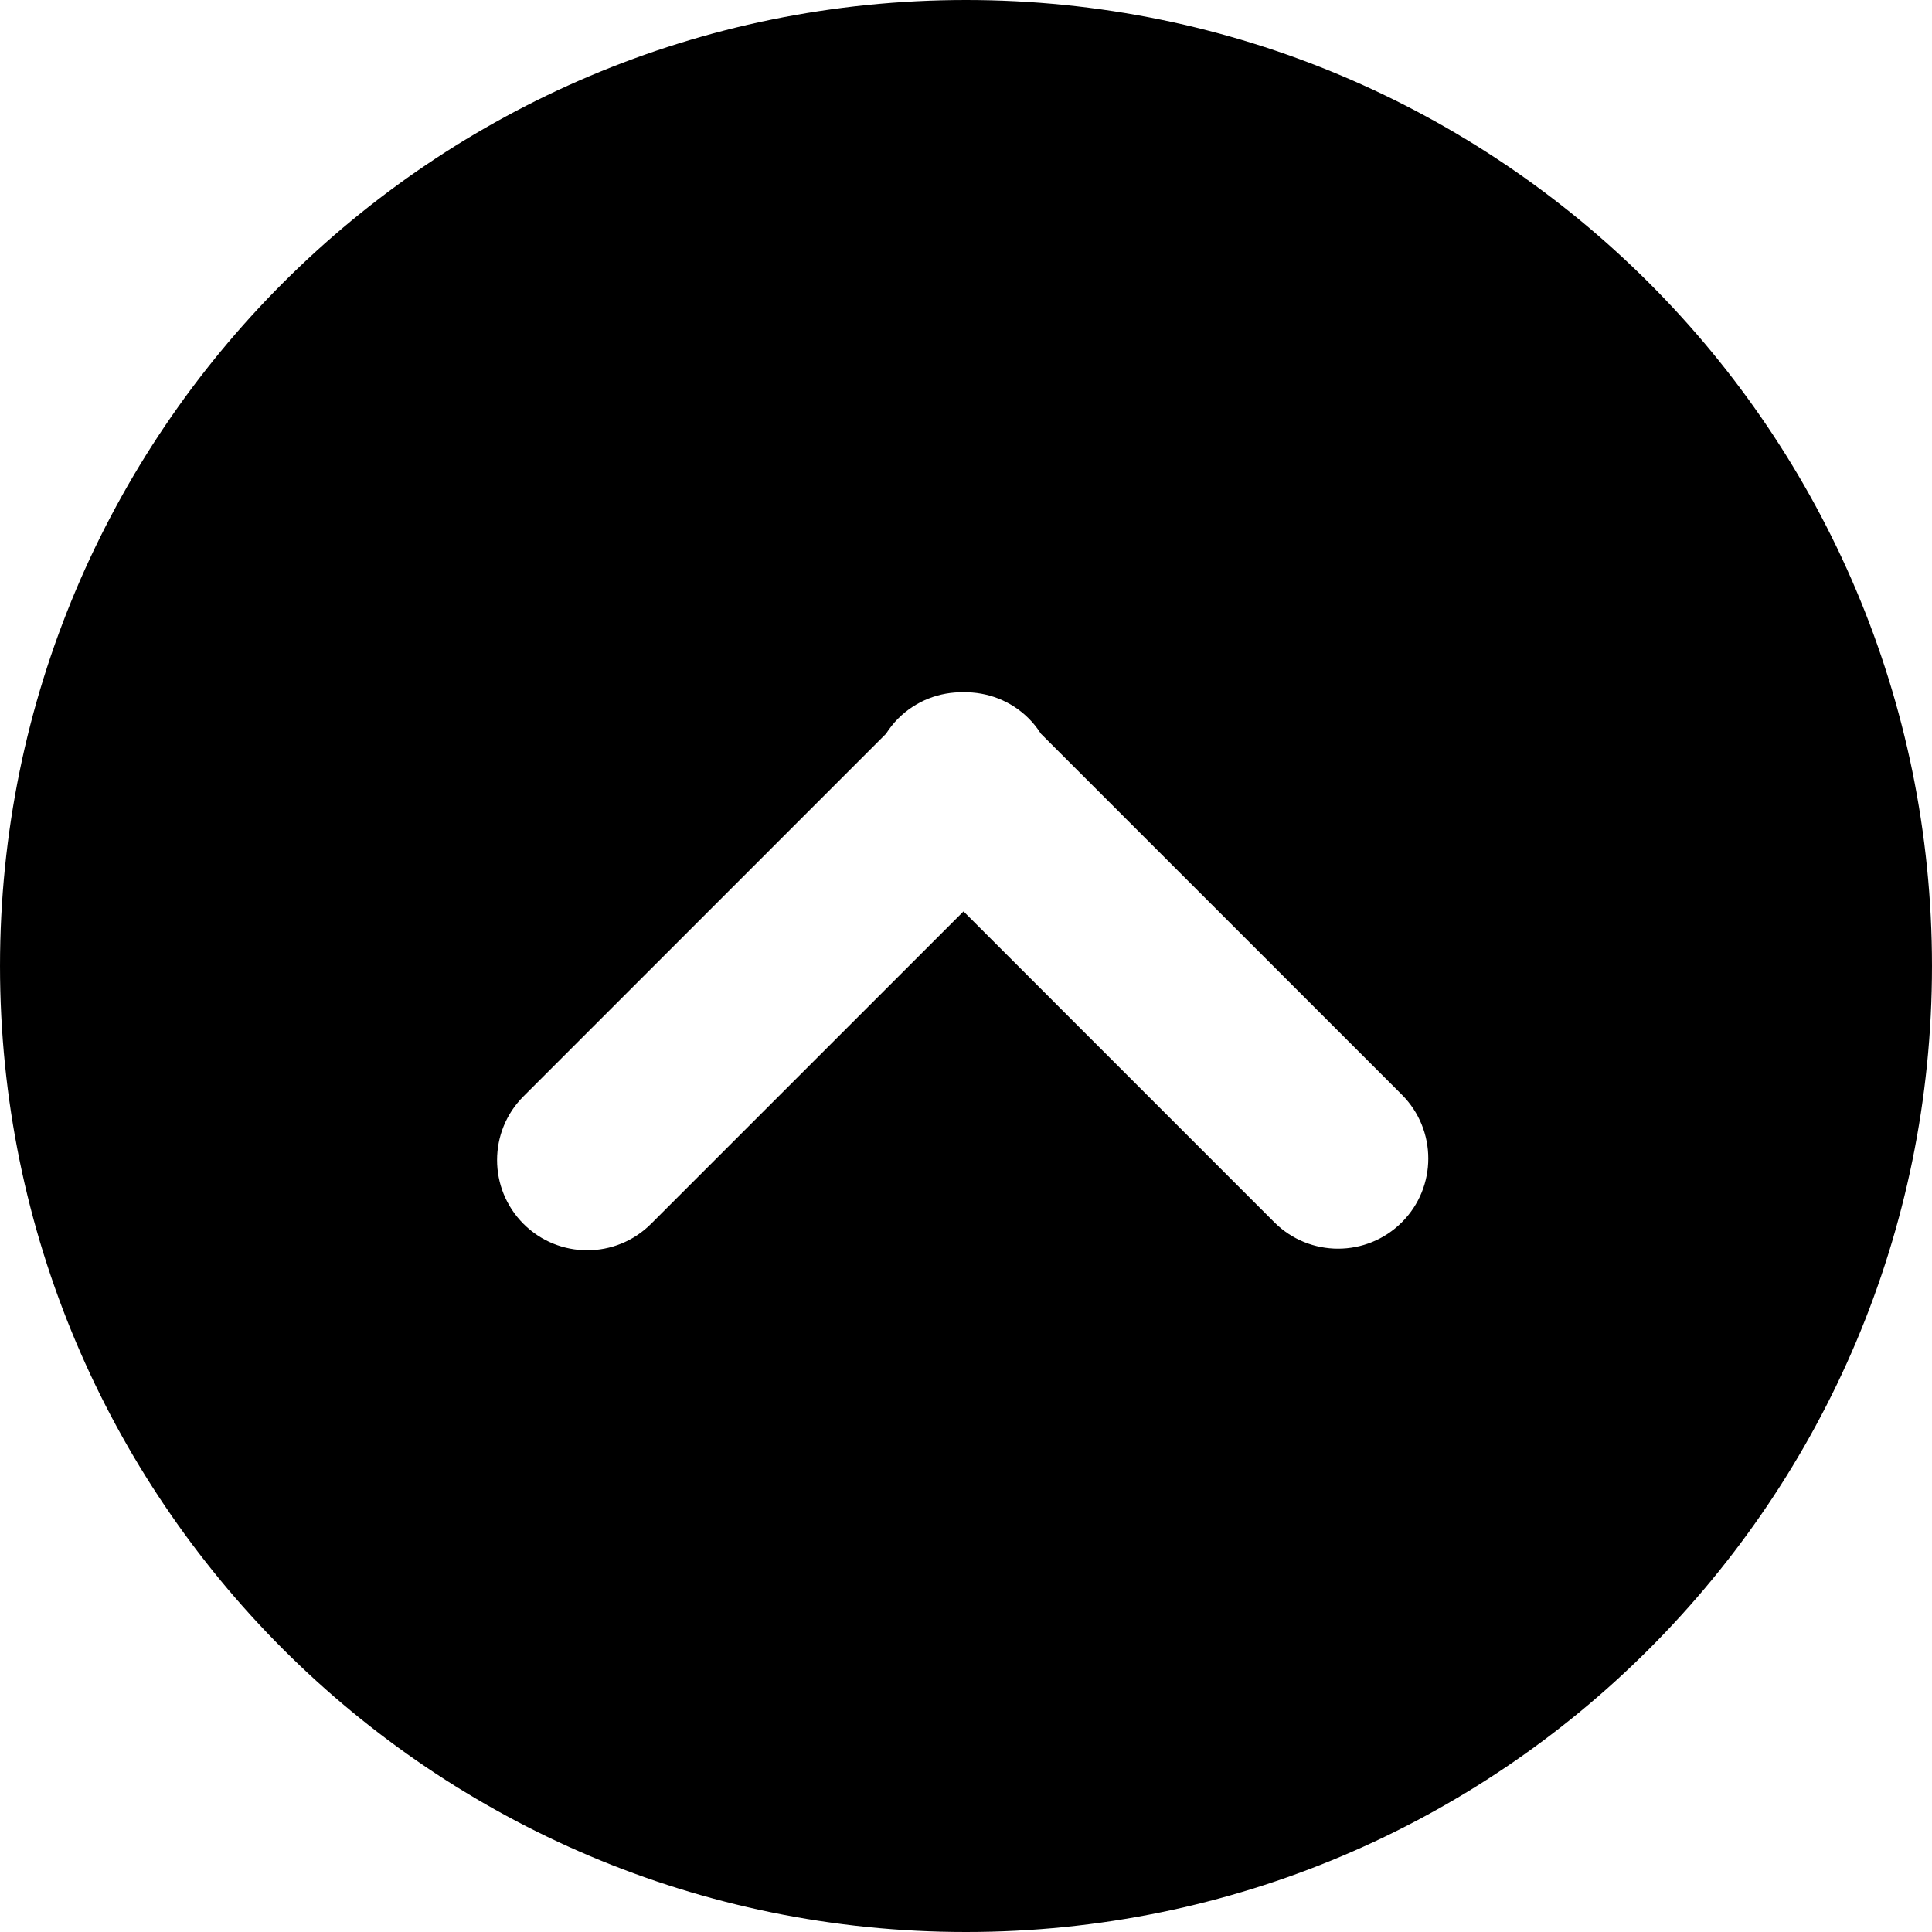
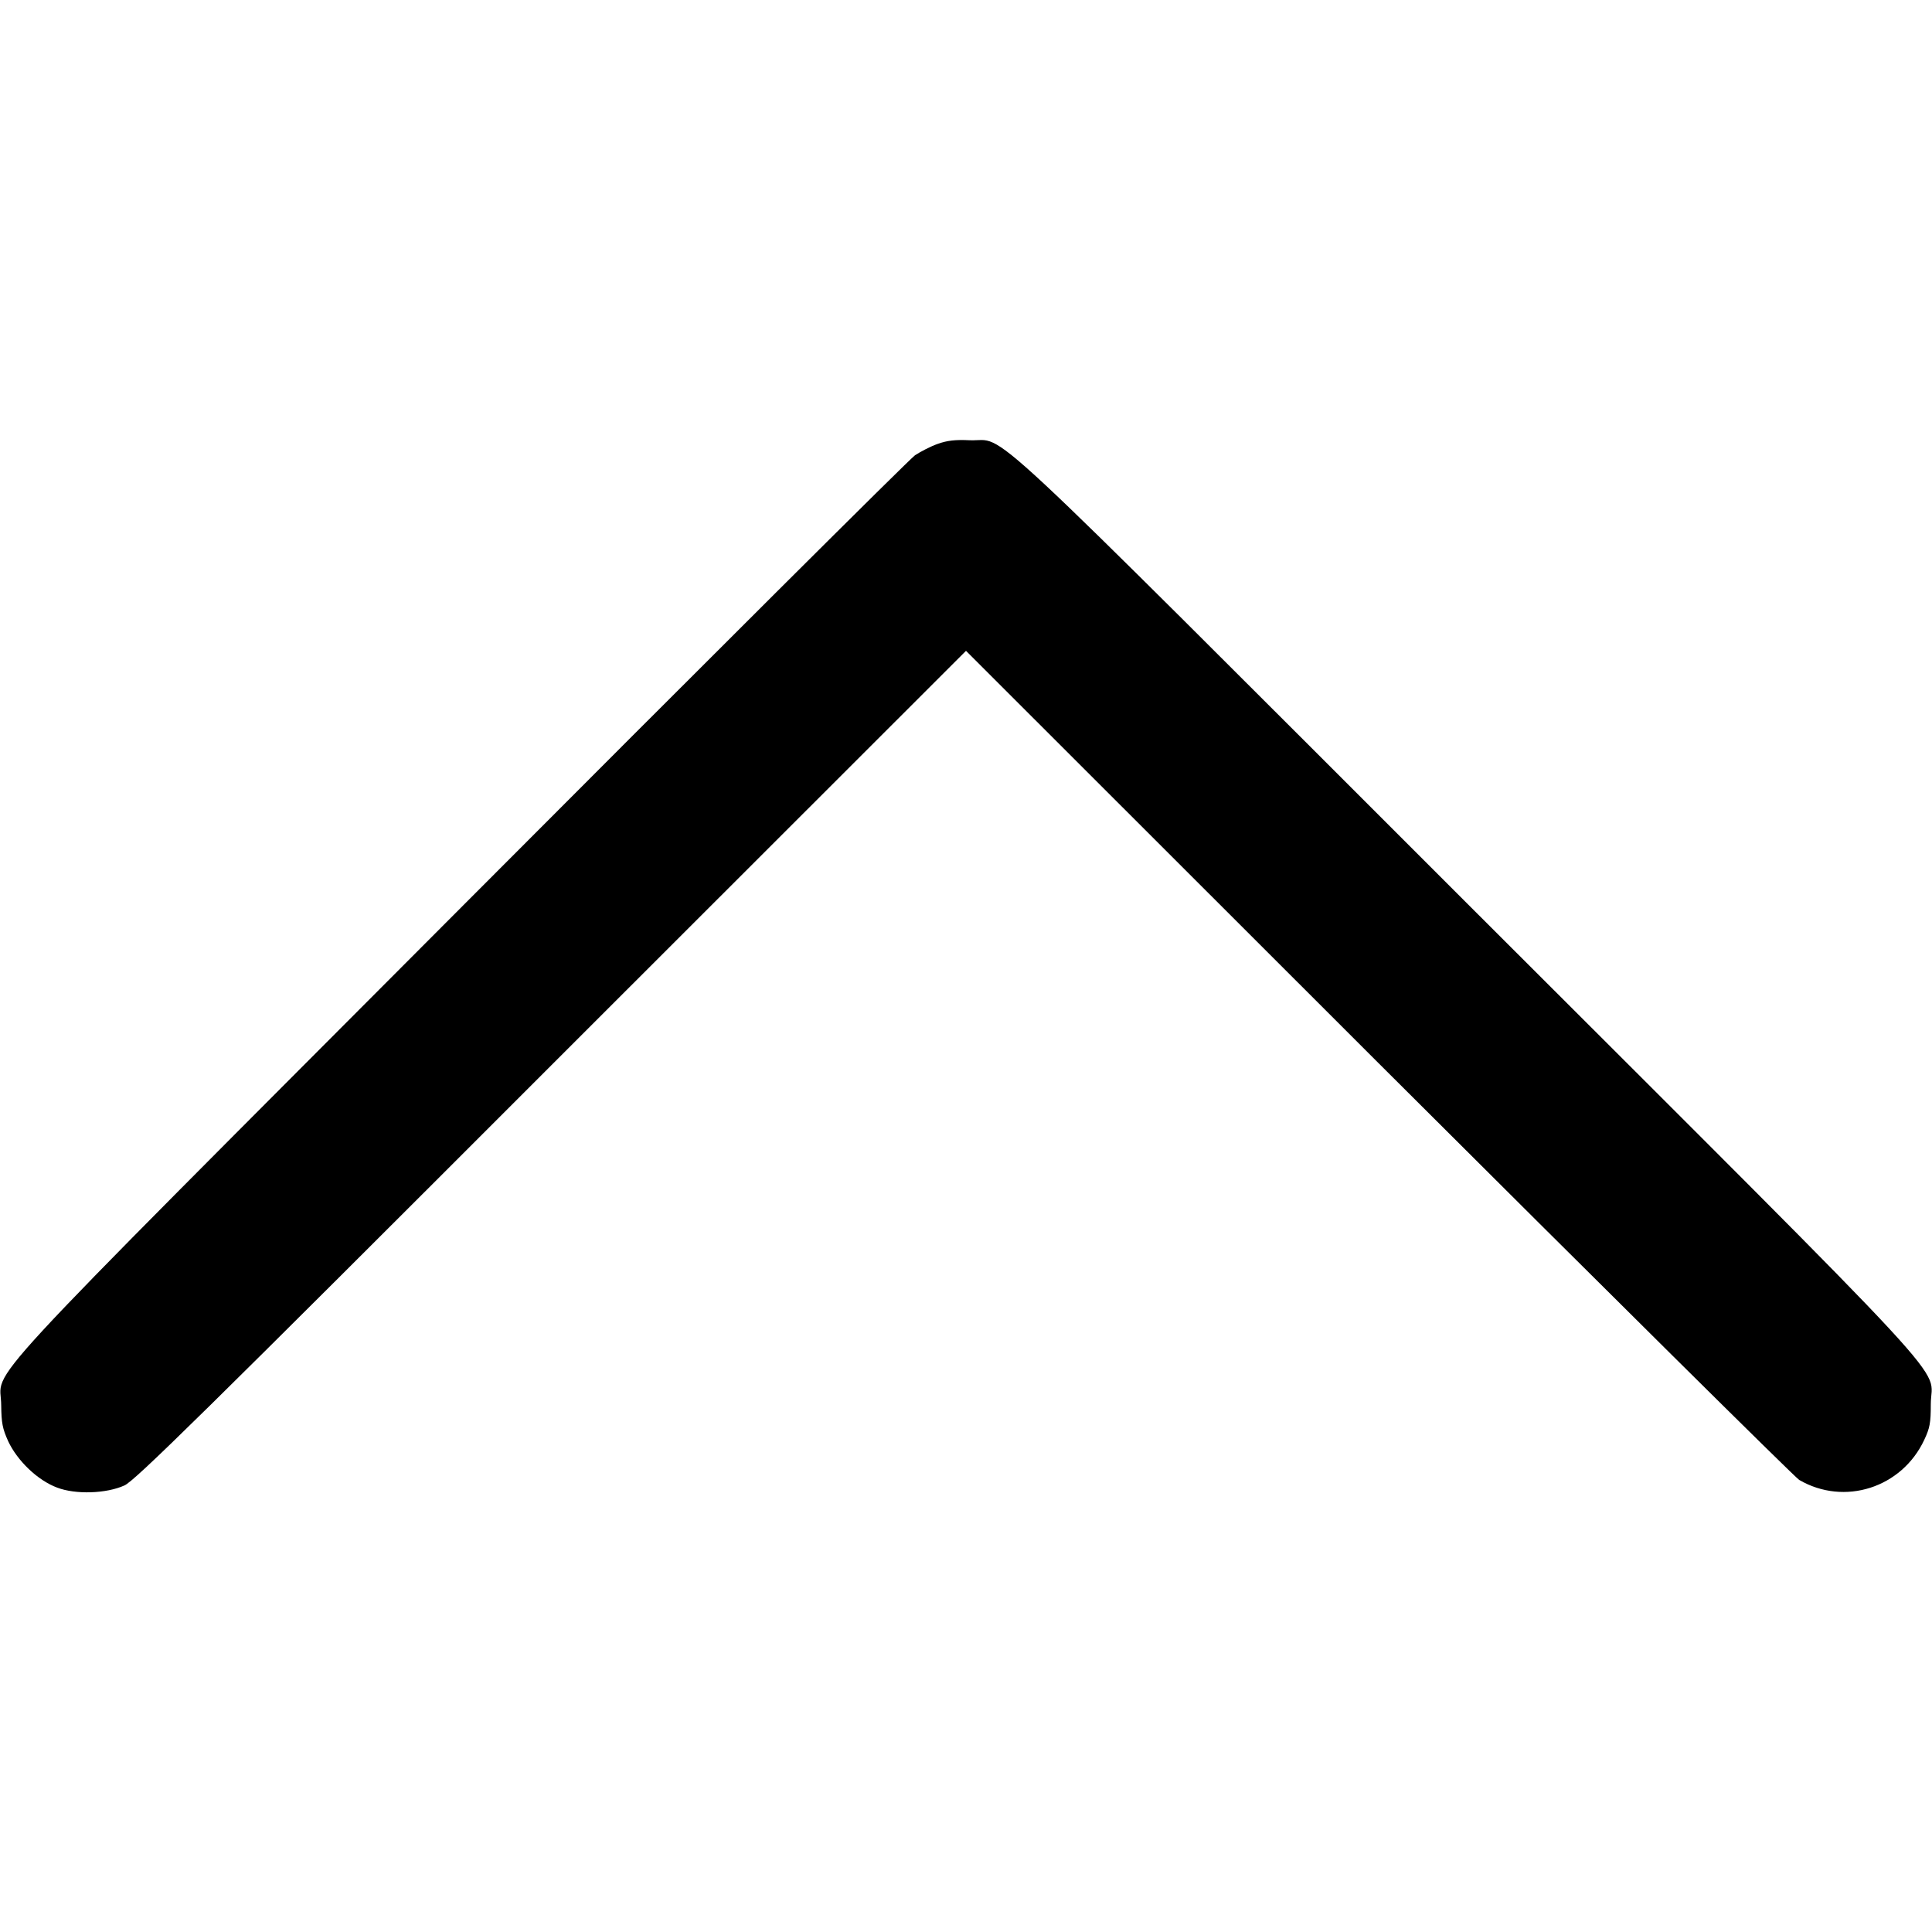
- <svg xmlns="http://www.w3.org/2000/svg" fill="#000000" height="800px" width="800px" version="1.1" id="Layer_1" viewBox="0 0 300.003 300.003" xml:space="preserve">
-   <g>
-     <g>
-       <path d="M150,0C67.159,0,0.001,67.159,0.001,150c0,82.838,67.157,150.003,149.997,150.003S300.002,232.838,300.002,150    C300.002,67.159,232.842,0,150,0z M217.685,189.794c-5.47,5.467-14.338,5.47-19.81,0l-48.26-48.27l-48.522,48.516    c-5.467,5.467-14.338,5.47-19.81,0c-2.731-2.739-4.098-6.321-4.098-9.905s1.367-7.166,4.103-9.897l56.292-56.297    c0.539-0.838,1.157-1.637,1.888-2.368c2.796-2.796,6.476-4.142,10.146-4.077c3.662-0.062,7.348,1.281,10.141,4.08    c0.734,0.729,1.349,1.528,1.886,2.365l56.043,56.043C223.152,175.454,223.156,184.322,217.685,189.794z" />
-     </g>
+ <svg xmlns="http://www.w3.org/2000/svg" version="1.0" width="800pt" height="800pt" viewBox="0 0 800 800" preserveAspectRatio="xMidYMid meet">
+   <g transform="translate(0,800) scale(0.1,-0.1)" fill="#000000" stroke="none">
+     <path d="M3883 6162 c-29 -10 -71 -32 -94 -47 -23 -16 -869 -859 -1880 -1873 -2077 -2083 -1904 -1896 -1904 -2062 1 -72 5 -95 29 -148 38 -81 122 -162 203 -192 76 -29 203 -25 278 9 42 18 319 290 1767 1739 l1718 1717 1707 -1706 c940 -938 1724 -1715 1743 -1727 187 -109 425 -33 518 166 23 49 27 70 27 147 0 170 179 -23 -1922 2076 -2075 2074 -1899 1910 -2057 1916 -60 3 -94 -1 -133 -15z" />
  </g>
</svg>
